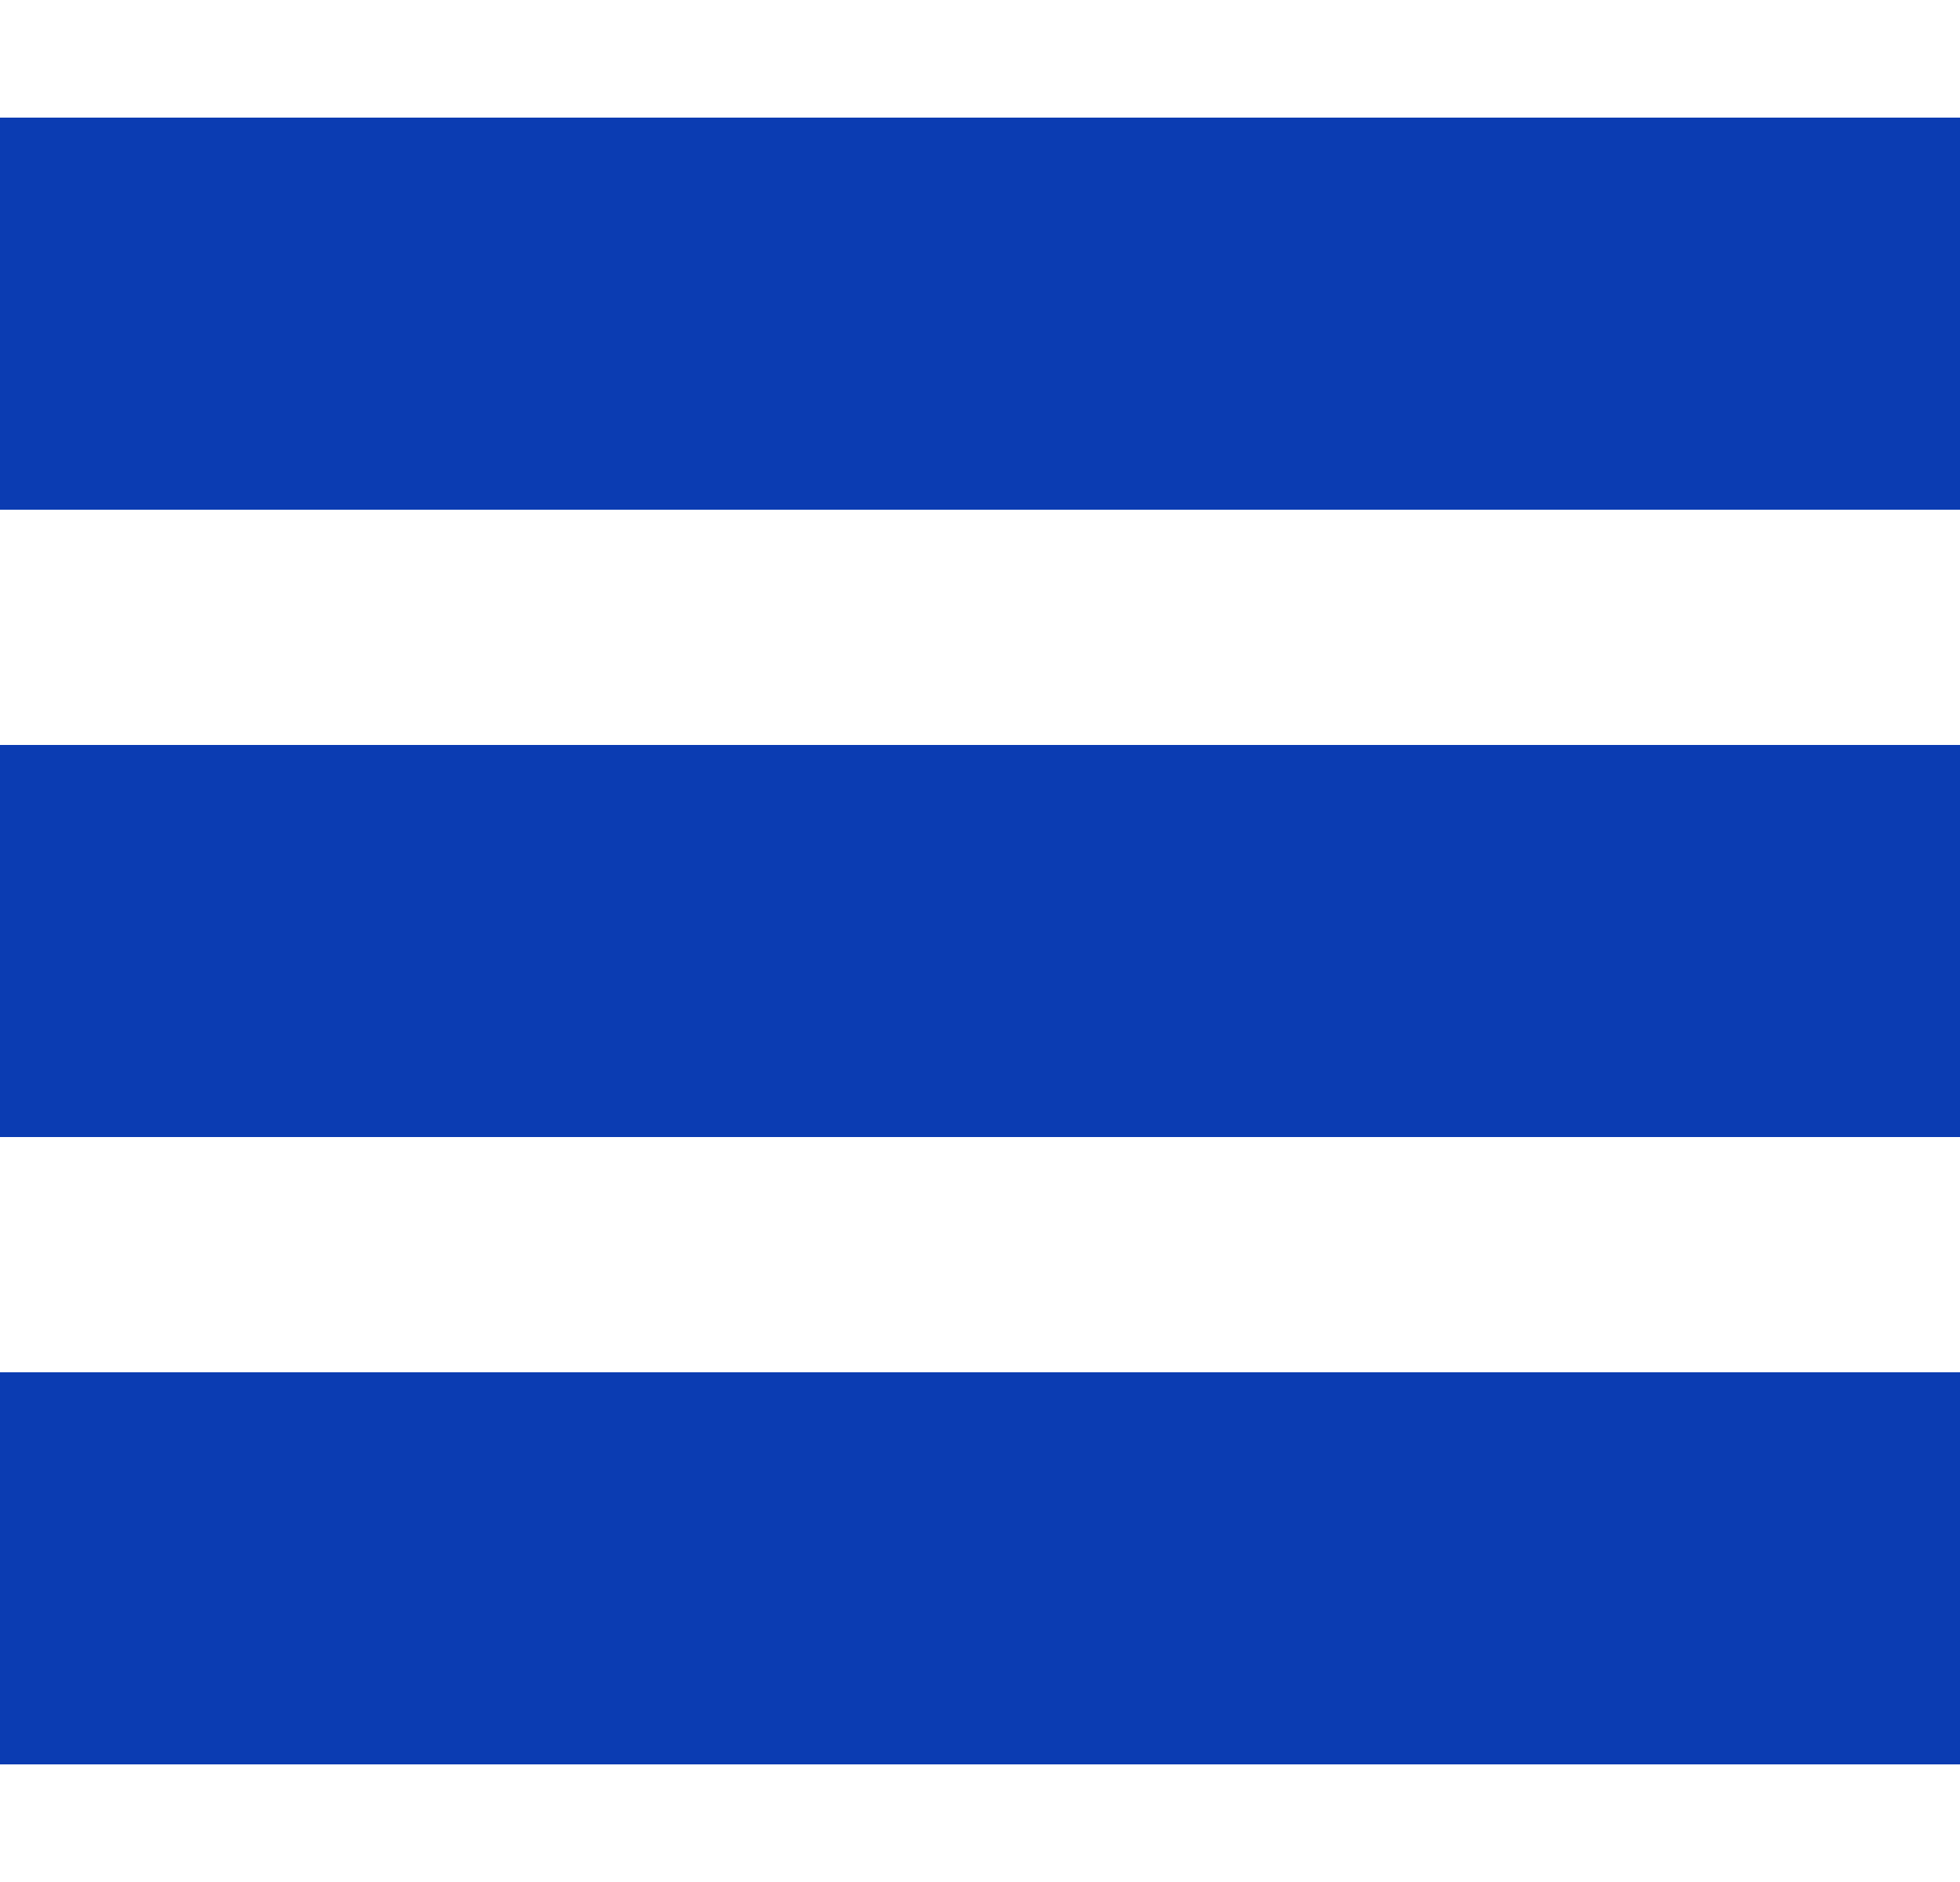
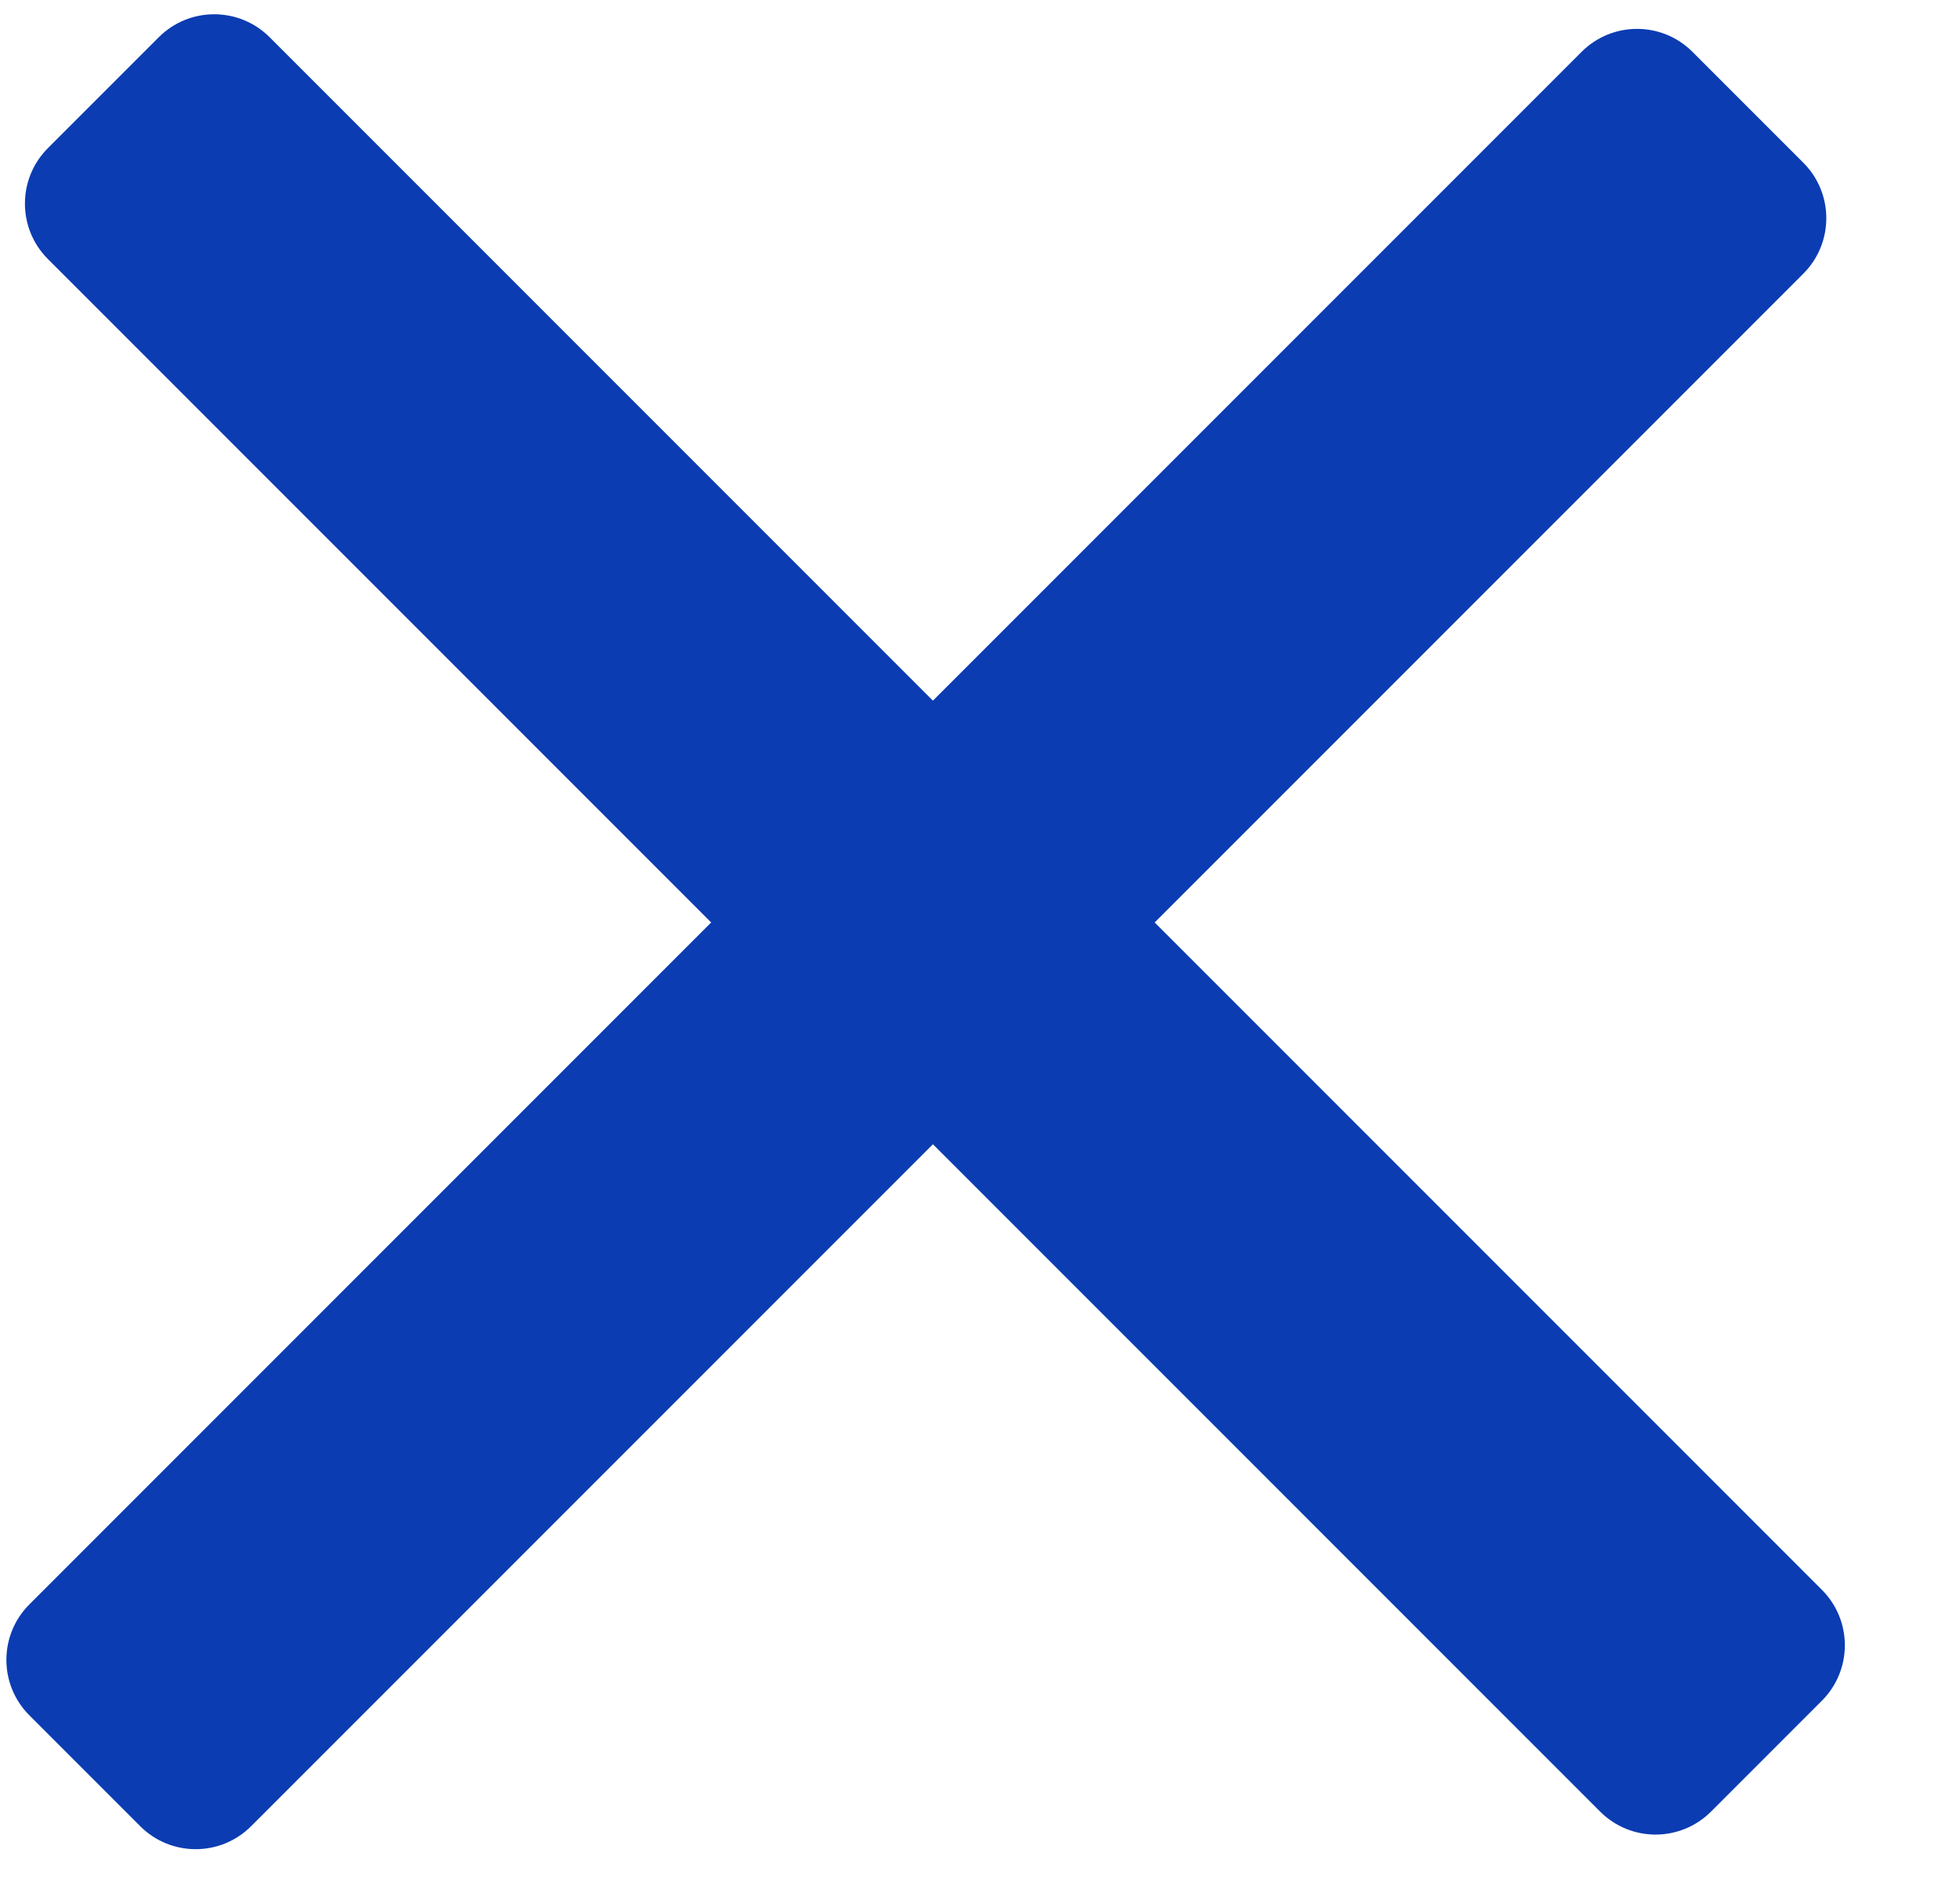
<svg xmlns="http://www.w3.org/2000/svg" width="50px" height="48px" version="1.1">
-   <svg x="0" y="3">
-     <rect width="60px" height="10px" fill="#0B3CB2" />
-   </svg>
-   <svg x="0" y="19">
-     <rect width="60px" height="10px" fill="#0B3CB2" />
-   </svg>
-   <svg x="0" y="35">
-     <rect width="60px" height="10px" fill="#0B3CB2" />
-   </svg>
+   <g class="hamburger-line-1">
+     <rect x="0" y="5" width="60px" height="8px" rx="2" ry="2" fill="#0B3CB2" transform="translate(9,-4), rotate(45)" />
+   </g>
+   <g class="hamburger-line-2">
+     <rect x="-50" y="19" width="50px" height="8px" rx="2" ry="2" fill="#0B3CB2" />
+   </g>
+   <g class="hamburger-line-3">
+     <rect x="0" y="33" width="60px" height="8px" rx="2" ry="2" fill="#0B3CB2" transform="translate(-24,19), rotate(-45)" />
+   </g>
</svg>
